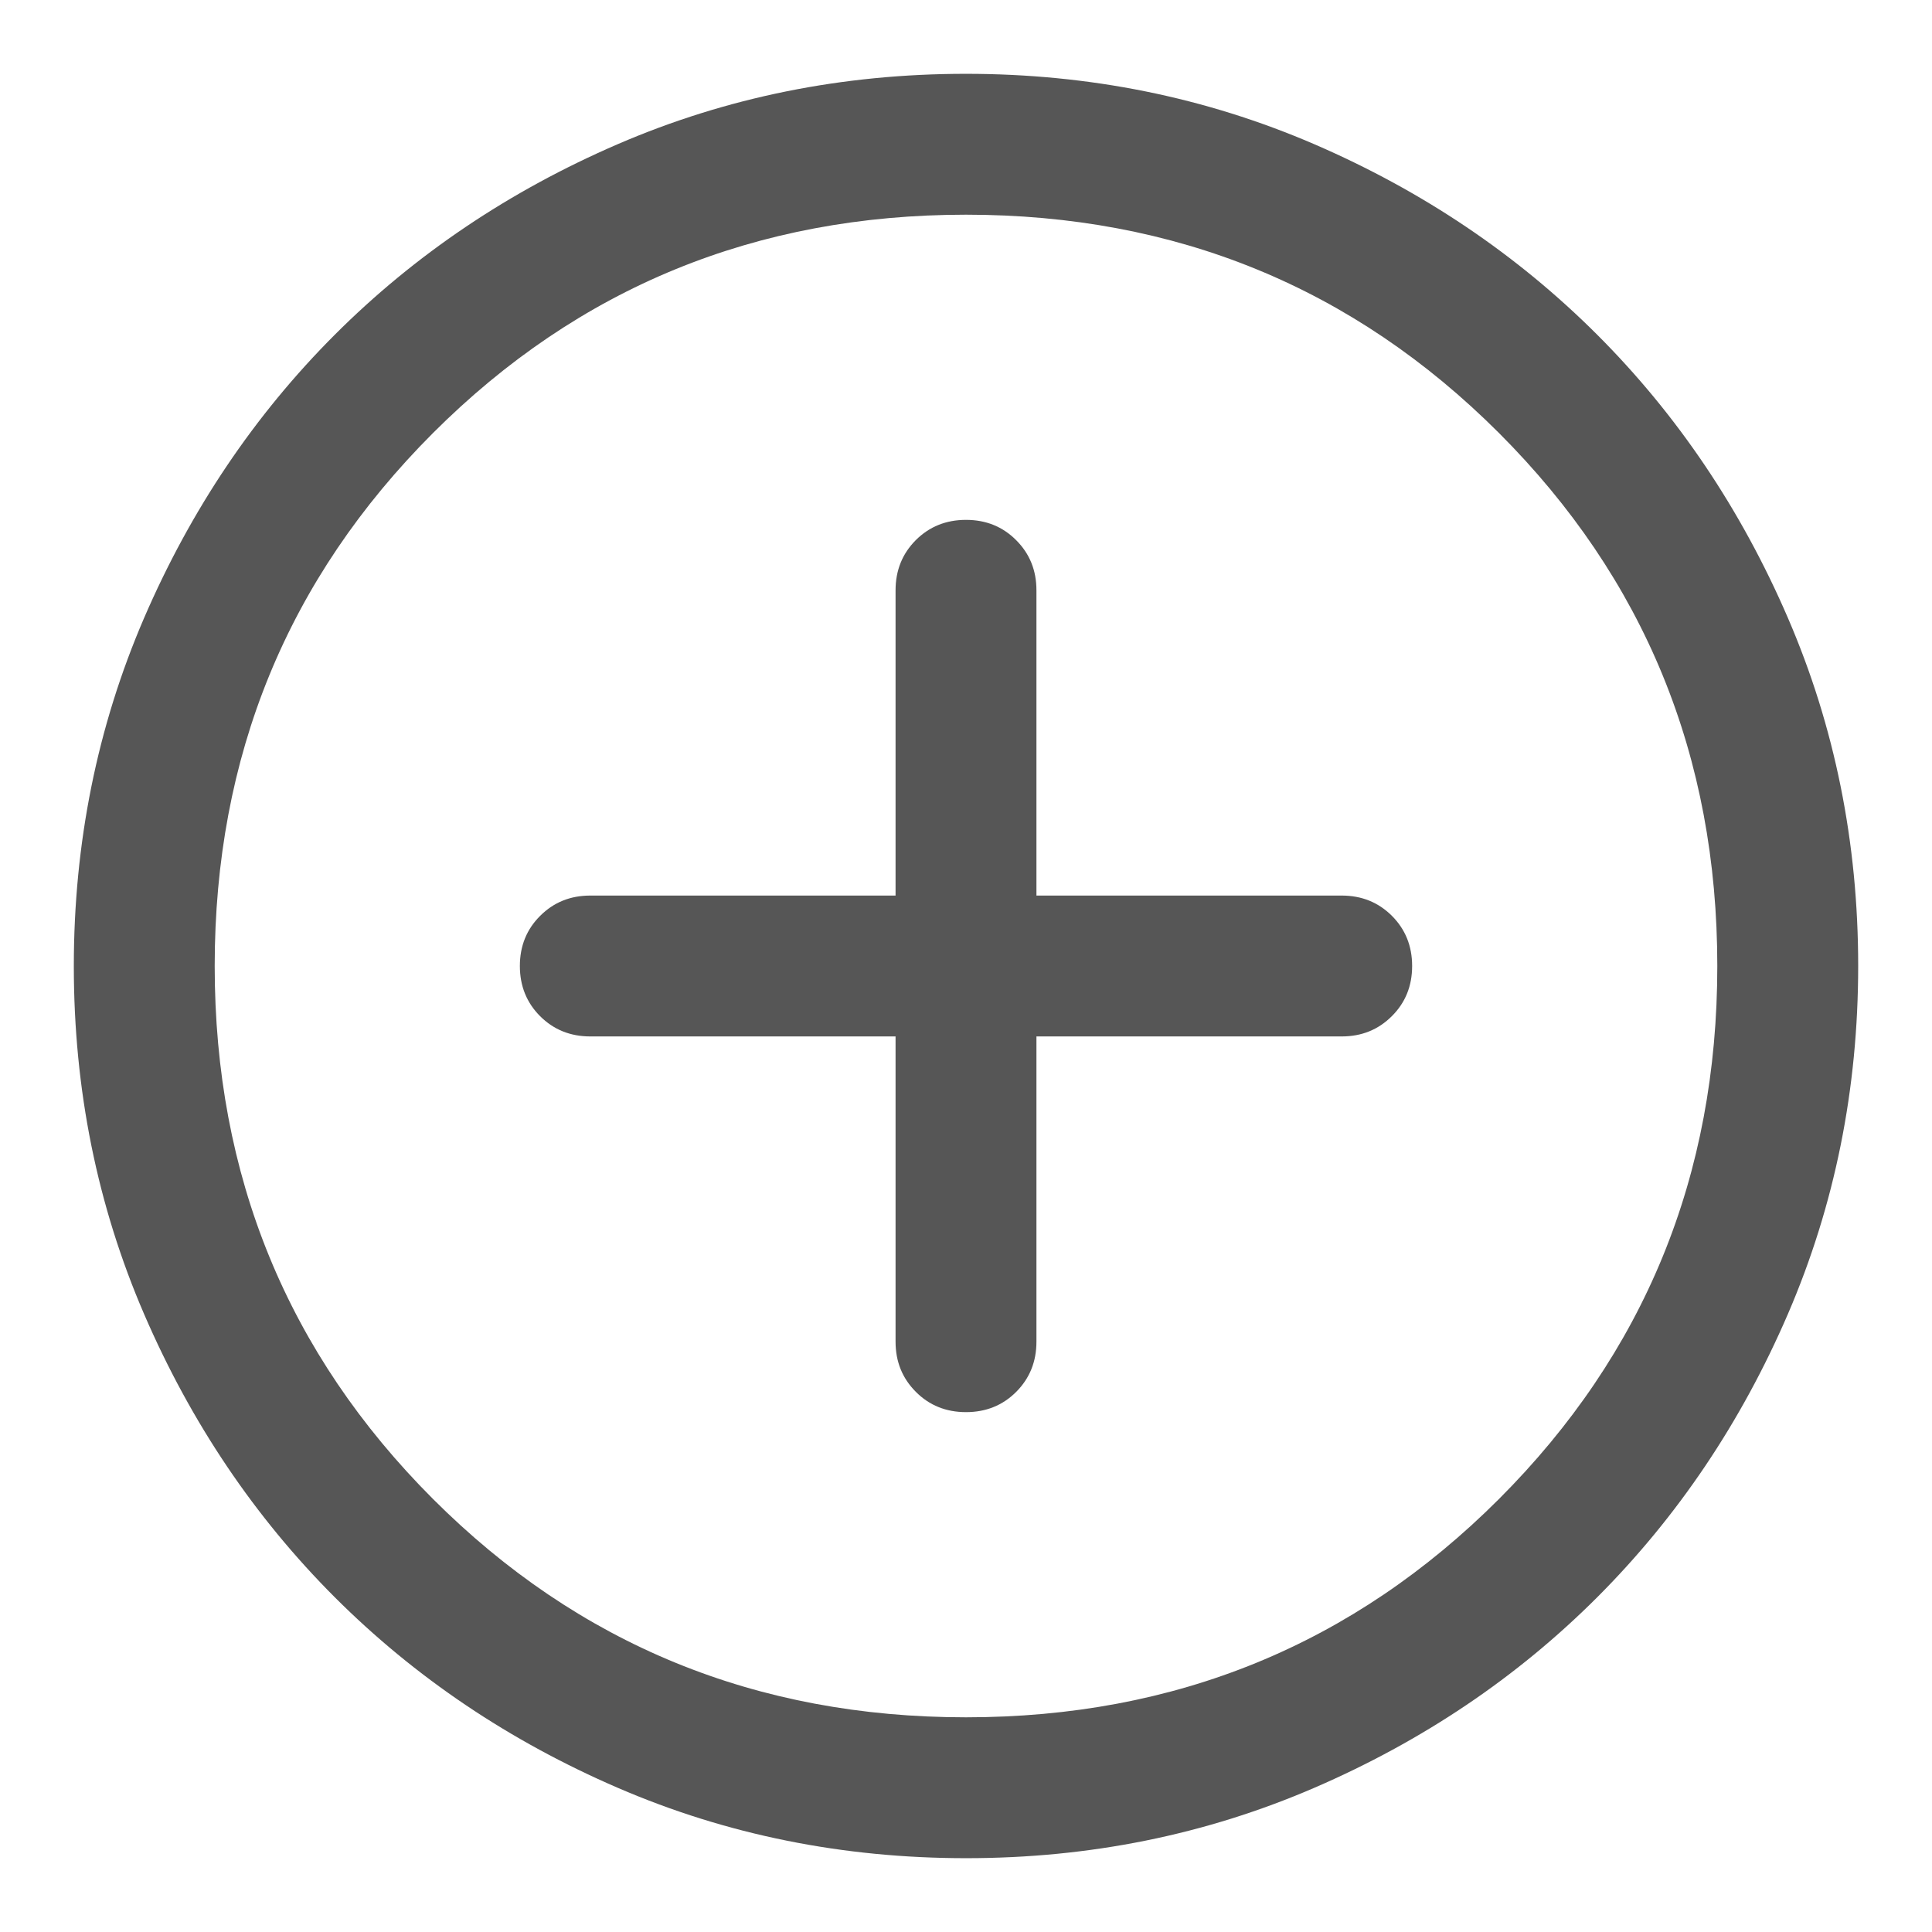
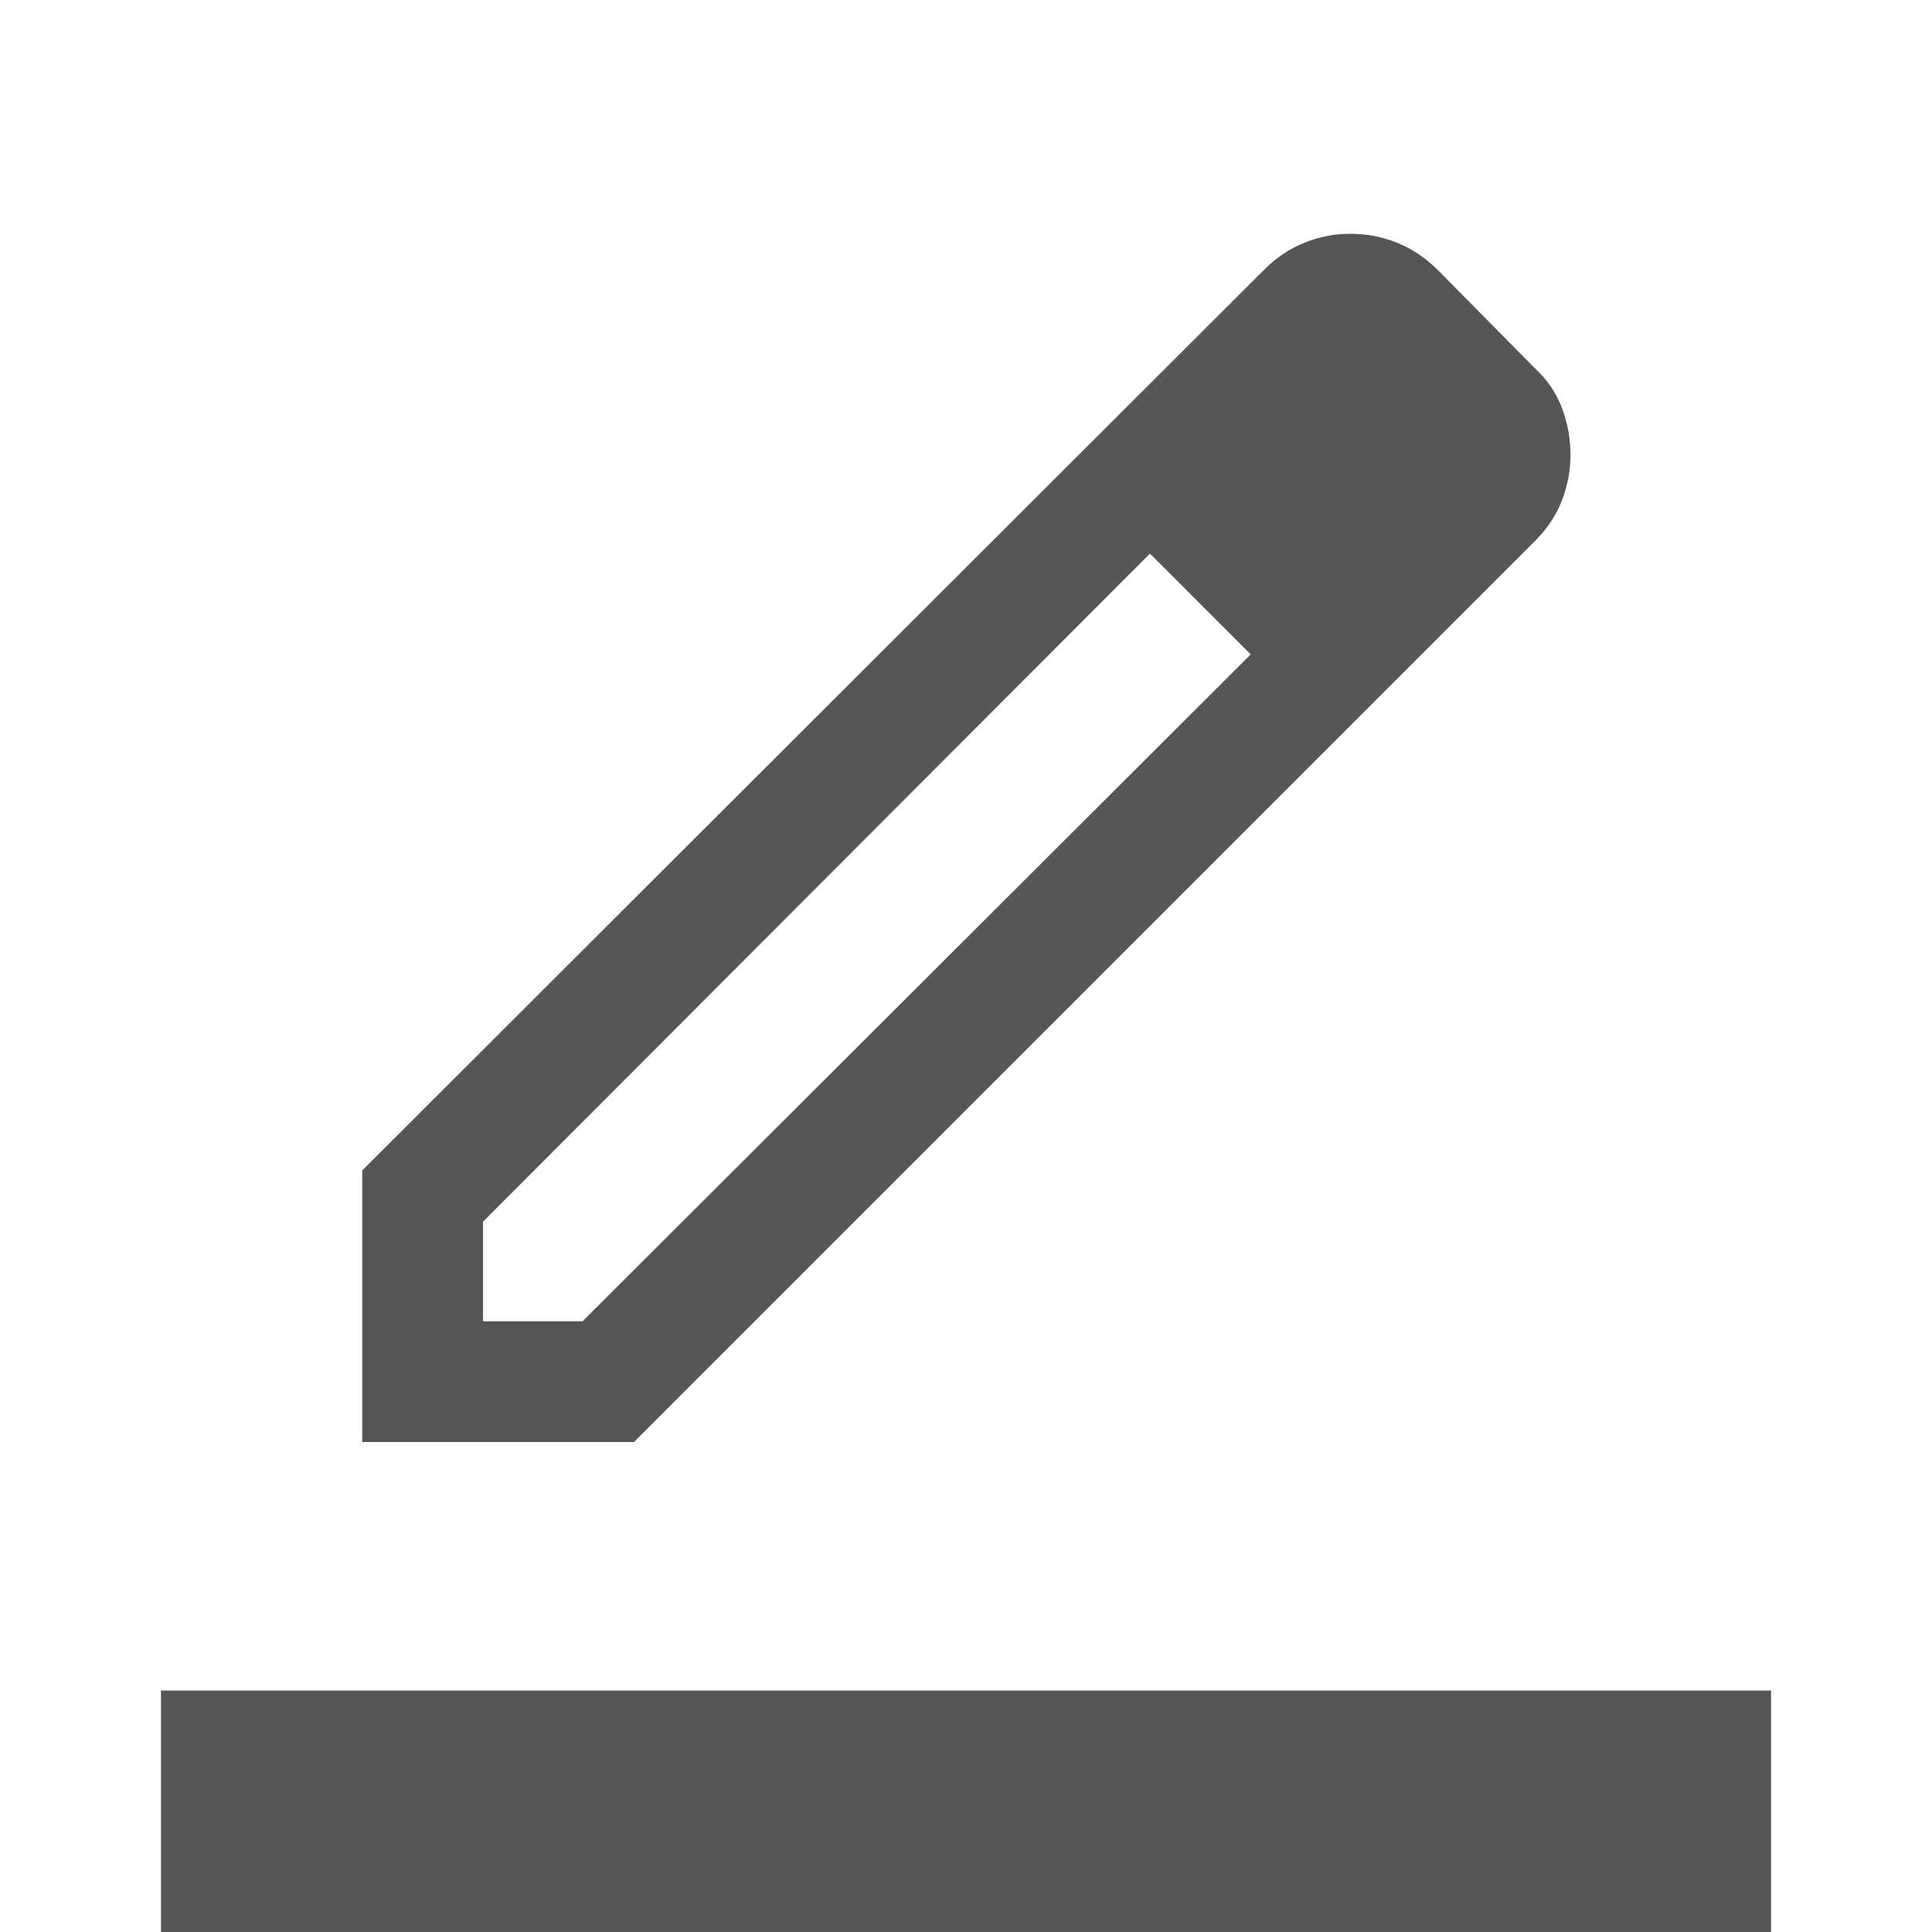
- <svg xmlns="http://www.w3.org/2000/svg" width="24" height="24" viewBox="0 0 24 24" fill="none">
-   <path d="M11.125 12.875V16.667C11.125 16.915 11.209 17.122 11.377 17.29C11.544 17.458 11.752 17.542 12 17.542C12.248 17.542 12.456 17.458 12.624 17.29C12.791 17.122 12.875 16.915 12.875 16.667V12.875H16.667C16.915 12.875 17.122 12.791 17.29 12.623C17.458 12.456 17.542 12.248 17.542 12C17.542 11.752 17.458 11.544 17.29 11.376C17.122 11.209 16.915 11.125 16.667 11.125H12.875V7.333C12.875 7.085 12.791 6.878 12.623 6.71C12.456 6.542 12.248 6.458 12 6.458C11.752 6.458 11.544 6.542 11.376 6.71C11.209 6.878 11.125 7.085 11.125 7.333V11.125H7.333C7.085 11.125 6.878 11.209 6.71 11.377C6.542 11.544 6.458 11.752 6.458 12C6.458 12.248 6.542 12.456 6.71 12.624C6.878 12.791 7.085 12.875 7.333 12.875H11.125ZM12.002 23.083C10.469 23.083 9.028 22.793 7.679 22.211C6.33 21.629 5.157 20.839 4.159 19.842C3.162 18.845 2.372 17.672 1.79 16.324C1.208 14.975 0.917 13.535 0.917 12.002C0.917 10.469 1.208 9.028 1.789 7.679C2.371 6.33 3.161 5.157 4.158 4.159C5.155 3.162 6.328 2.372 7.676 1.79C9.025 1.208 10.465 0.917 11.998 0.917C13.531 0.917 14.972 1.208 16.321 1.789C17.67 2.371 18.843 3.161 19.841 4.158C20.838 5.155 21.628 6.328 22.21 7.676C22.792 9.025 23.083 10.465 23.083 11.998C23.083 13.531 22.792 14.972 22.211 16.321C21.629 17.67 20.839 18.843 19.842 19.841C18.845 20.838 17.672 21.628 16.324 22.21C14.975 22.792 13.535 23.083 12.002 23.083ZM12 21.333C14.606 21.333 16.812 20.429 18.621 18.621C20.429 16.812 21.333 14.606 21.333 12C21.333 9.394 20.429 7.188 18.621 5.379C16.812 3.571 14.606 2.667 12 2.667C9.394 2.667 7.188 3.571 5.379 5.379C3.571 7.188 2.667 9.394 2.667 12C2.667 14.606 3.571 16.812 5.379 18.621C7.188 20.429 9.394 21.333 12 21.333Z" fill="#565656" />
+ <svg xmlns="http://www.w3.org/2000/svg" width="28" height="28" viewBox="0 0 28 28" fill="none">
+   <mask id="mask0_14_2743" style="mask-type:alpha" maskUnits="userSpaceOnUse" x="0" y="0" width="28" height="28">
+     <rect width="28" height="28" fill="#D9D9D9" />
+   </mask>
+   <g mask="url(#mask0_14_2743)">
+     <path d="M2.333 28V24.5H25.667V28H2.333ZM7 19.149H8.443L18.126 9.484L17.392 8.739L16.666 8.023L7 17.706V19.149ZM5.25 20.899V16.962L18.328 3.902C18.497 3.733 18.689 3.605 18.904 3.518C19.118 3.431 19.341 3.388 19.573 3.388C19.805 3.388 20.03 3.431 20.248 3.518C20.465 3.605 20.664 3.739 20.845 3.92L22.248 5.34C22.429 5.509 22.559 5.702 22.64 5.921C22.721 6.139 22.761 6.364 22.761 6.597C22.761 6.815 22.72 7.032 22.639 7.247C22.557 7.463 22.426 7.66 22.248 7.839L9.188 20.899H5.25ZM18.126 9.484L17.392 8.739L16.666 8.023L18.126 9.484Z" fill="#565656" />
+   </g>
</svg>
